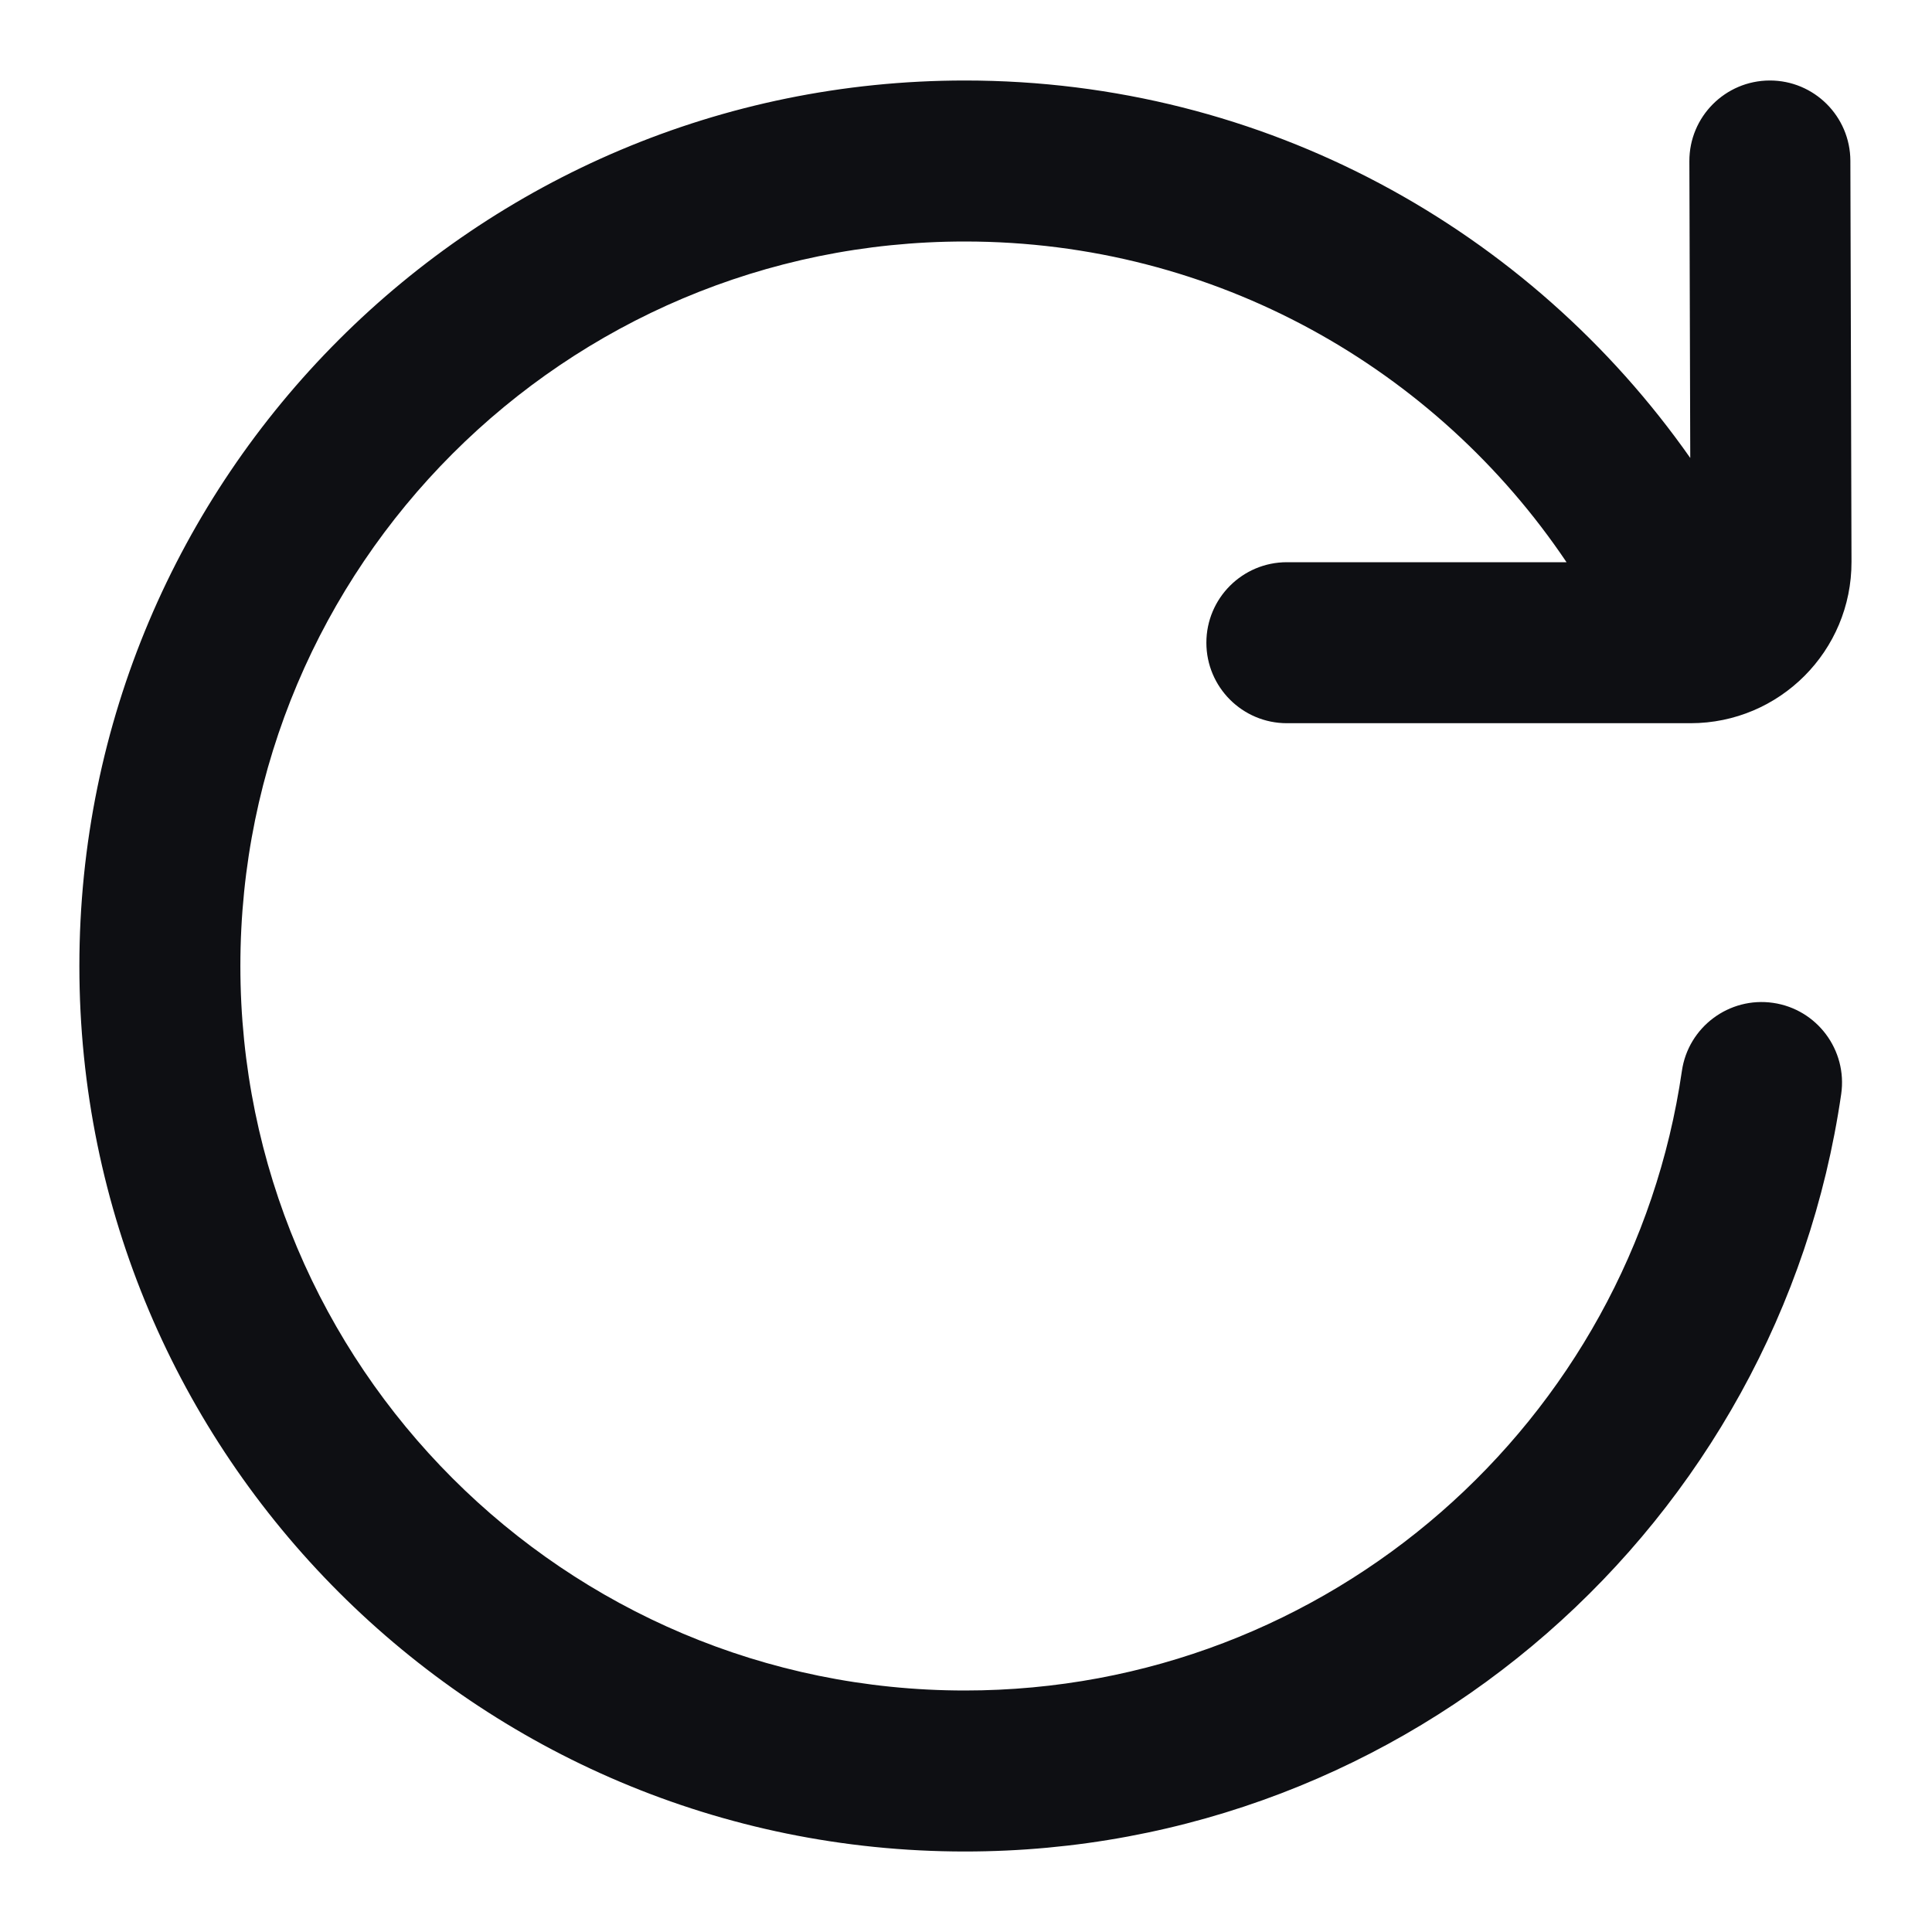
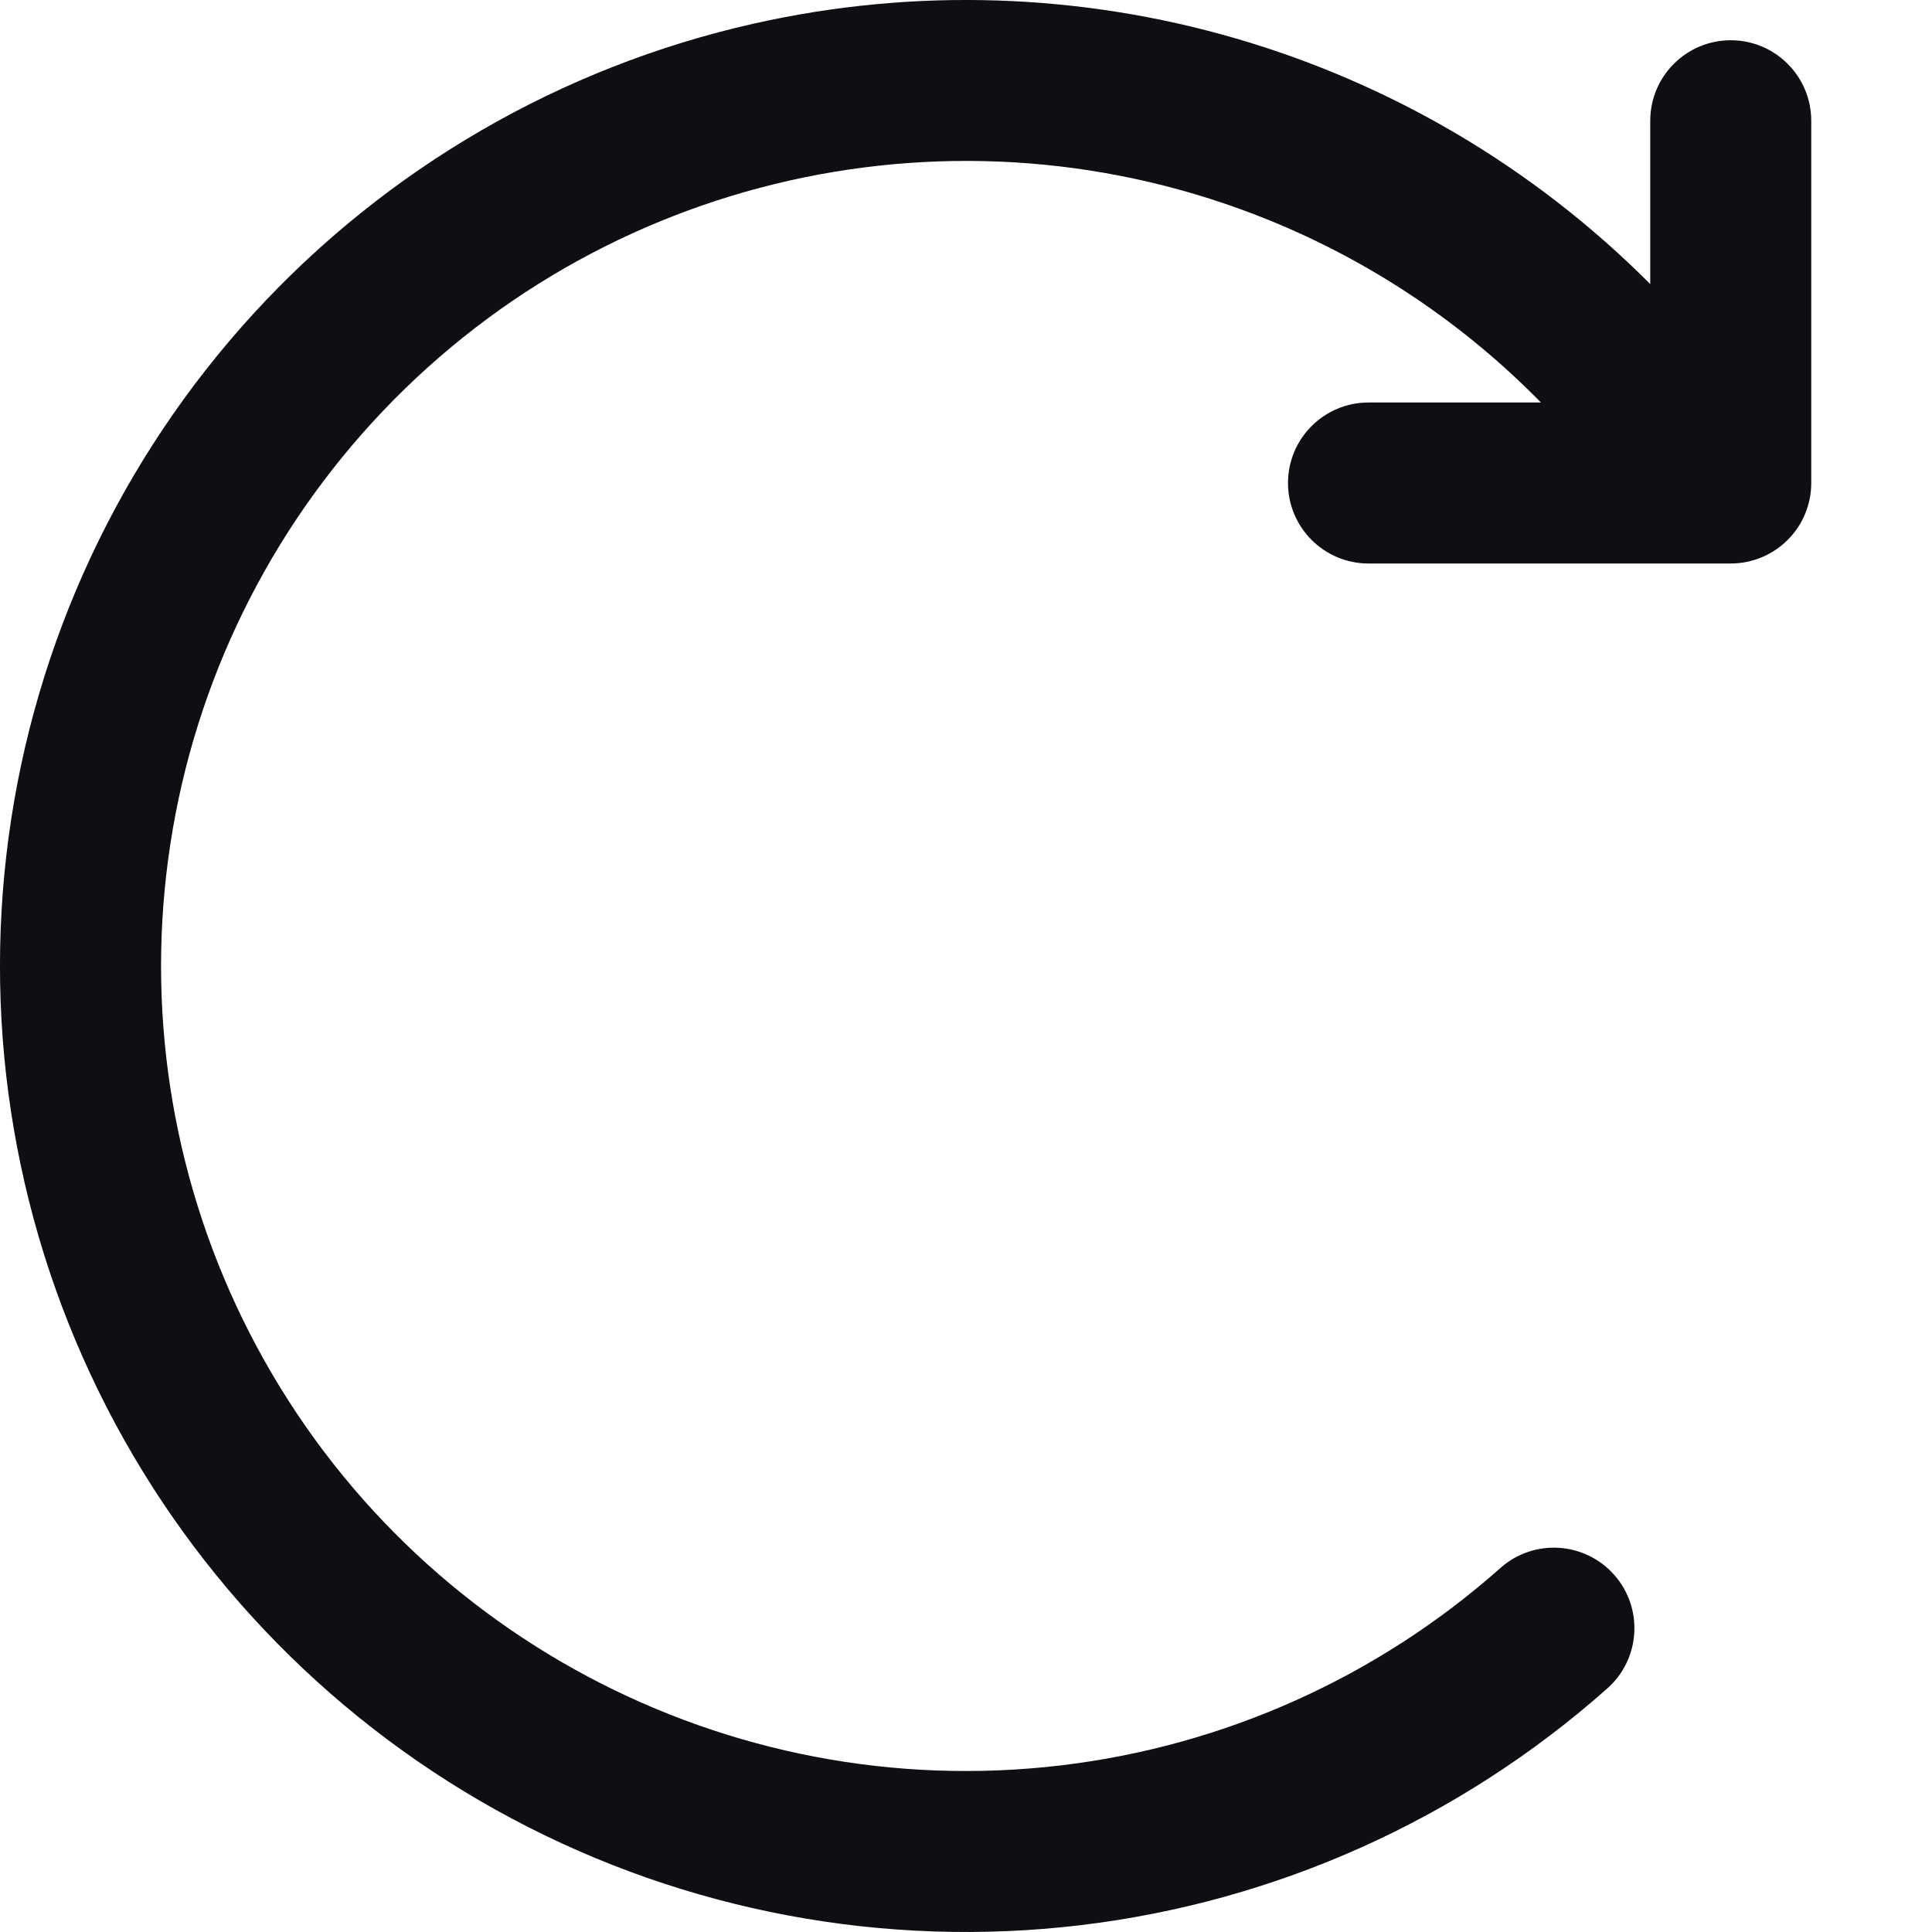
<svg xmlns="http://www.w3.org/2000/svg" fill="none" viewBox="0 0 24 24">
-   <path fill-rule="evenodd" clip-rule="evenodd" d="M22.986 1.997C22.984 1.445 22.535.998 21.983 1c-.552.002-.999.451-.997 1.003l.011 3.686c-1.989-2.834-5.282-4.689-9.01-4.689C5.911 1.0.986 5.925.986 12c0 6.075 4.925 11 11 11 5.535 0 10.114-4.088 10.886-9.409.079-.546-.3-1.054-.846-1.133-.546-.079-1.054.3-1.133.846C20.262 17.656 16.514 21 11.986 21c-4.971 0-9-4.029-9-9 0-4.971 4.029-9 9-9 3.112 0 5.857 1.579 7.474 3.984l-3.474 0c-.552 0-1 .448-1 1 0 .552.448 1 1 1l5.014-0c1.107-0 2.003-.899 2-2.006l-.014-4.981Z" fill="#0E0F13" />
+   <path fill-rule="evenodd" clip-rule="evenodd" d="M20.5 3.529V1.5c0-.552.448-1 1-1s1 .448 1 1v4.5c0 .265-.105.52-.293.707a1.0 1 0 0 1-.707.293L17 7c-.552 0-1-.448-1-1 0-.552.448-1 1-1l2.142 0a10.001 10.001 0 0 0-3.377-2.265A10 10 0 0 0 4.625 5.247a10 10 0 0 0-2.535 5.42 10 10 0 0 0 1.013 5.897A10 10 0 0 0 13.181 21.93a10 10 0 0 0 5.458-2.452c.413-.367 1.045-.329 1.412.084s.329 1.045-.084 1.412a12.001 12.001 0 0 1-6.55 2.942 12.001 12.001 0 0 1-7.057-1.324 12 12 0 0 1-5.038-5.116 12 12 0 0 1-1.215-7.077 12 12 0 0 1 3.043-6.504A12 12 0 0 1 9.361.294 12 12 0 0 1 20.5 3.529Z" fill="#0E0F13" />
</svg>
